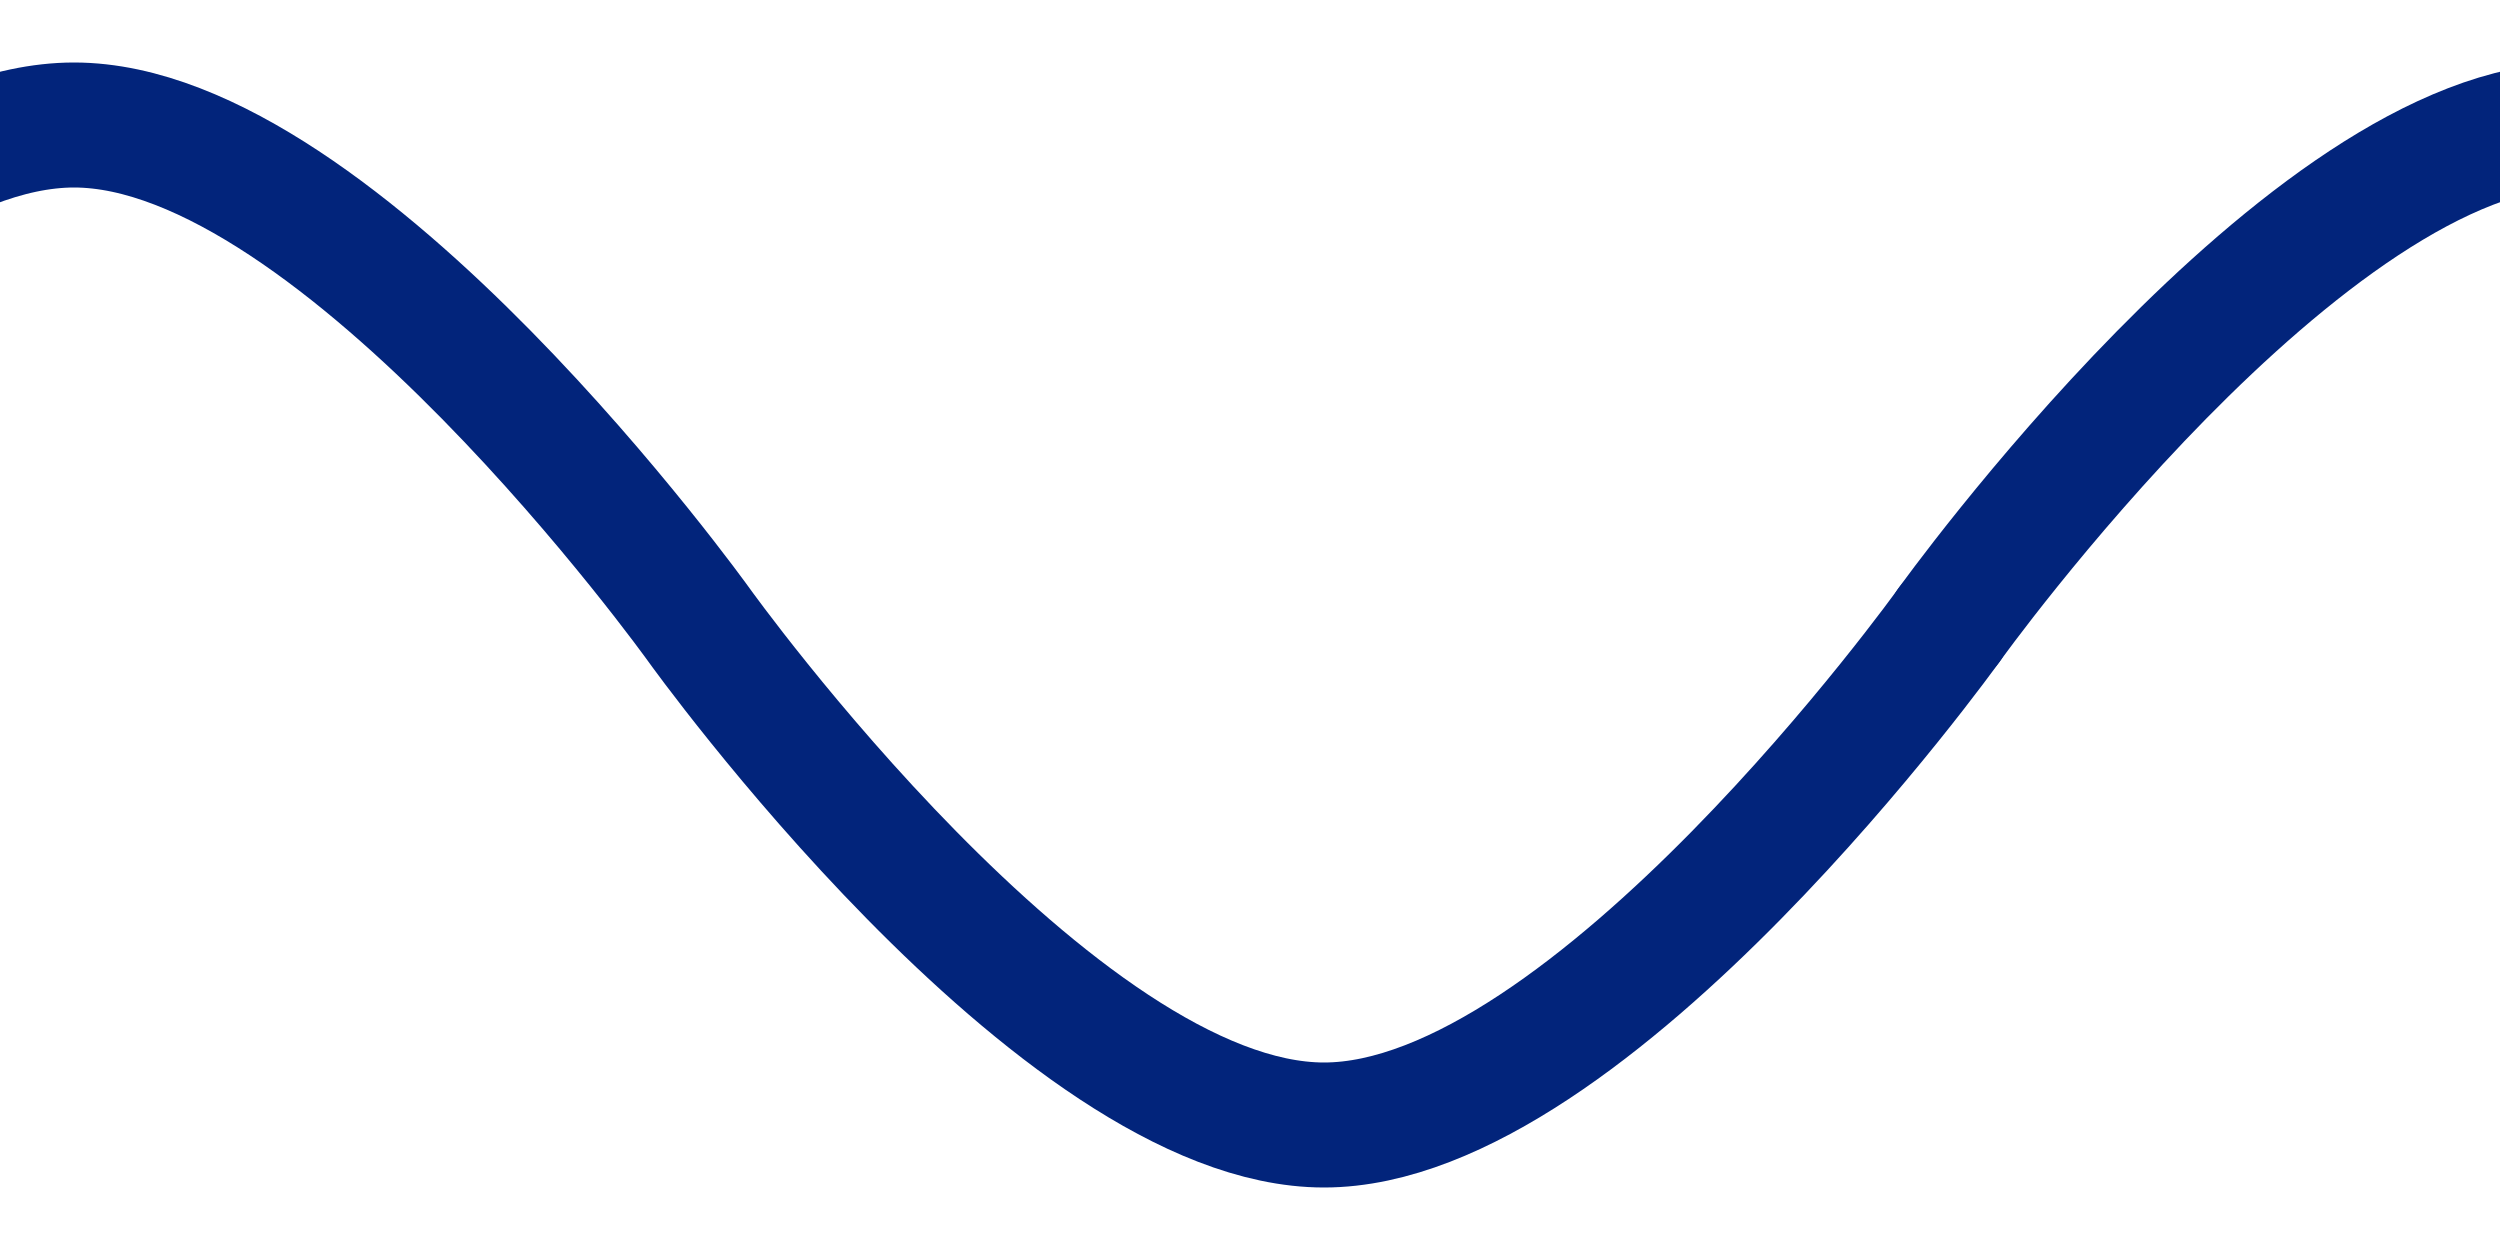
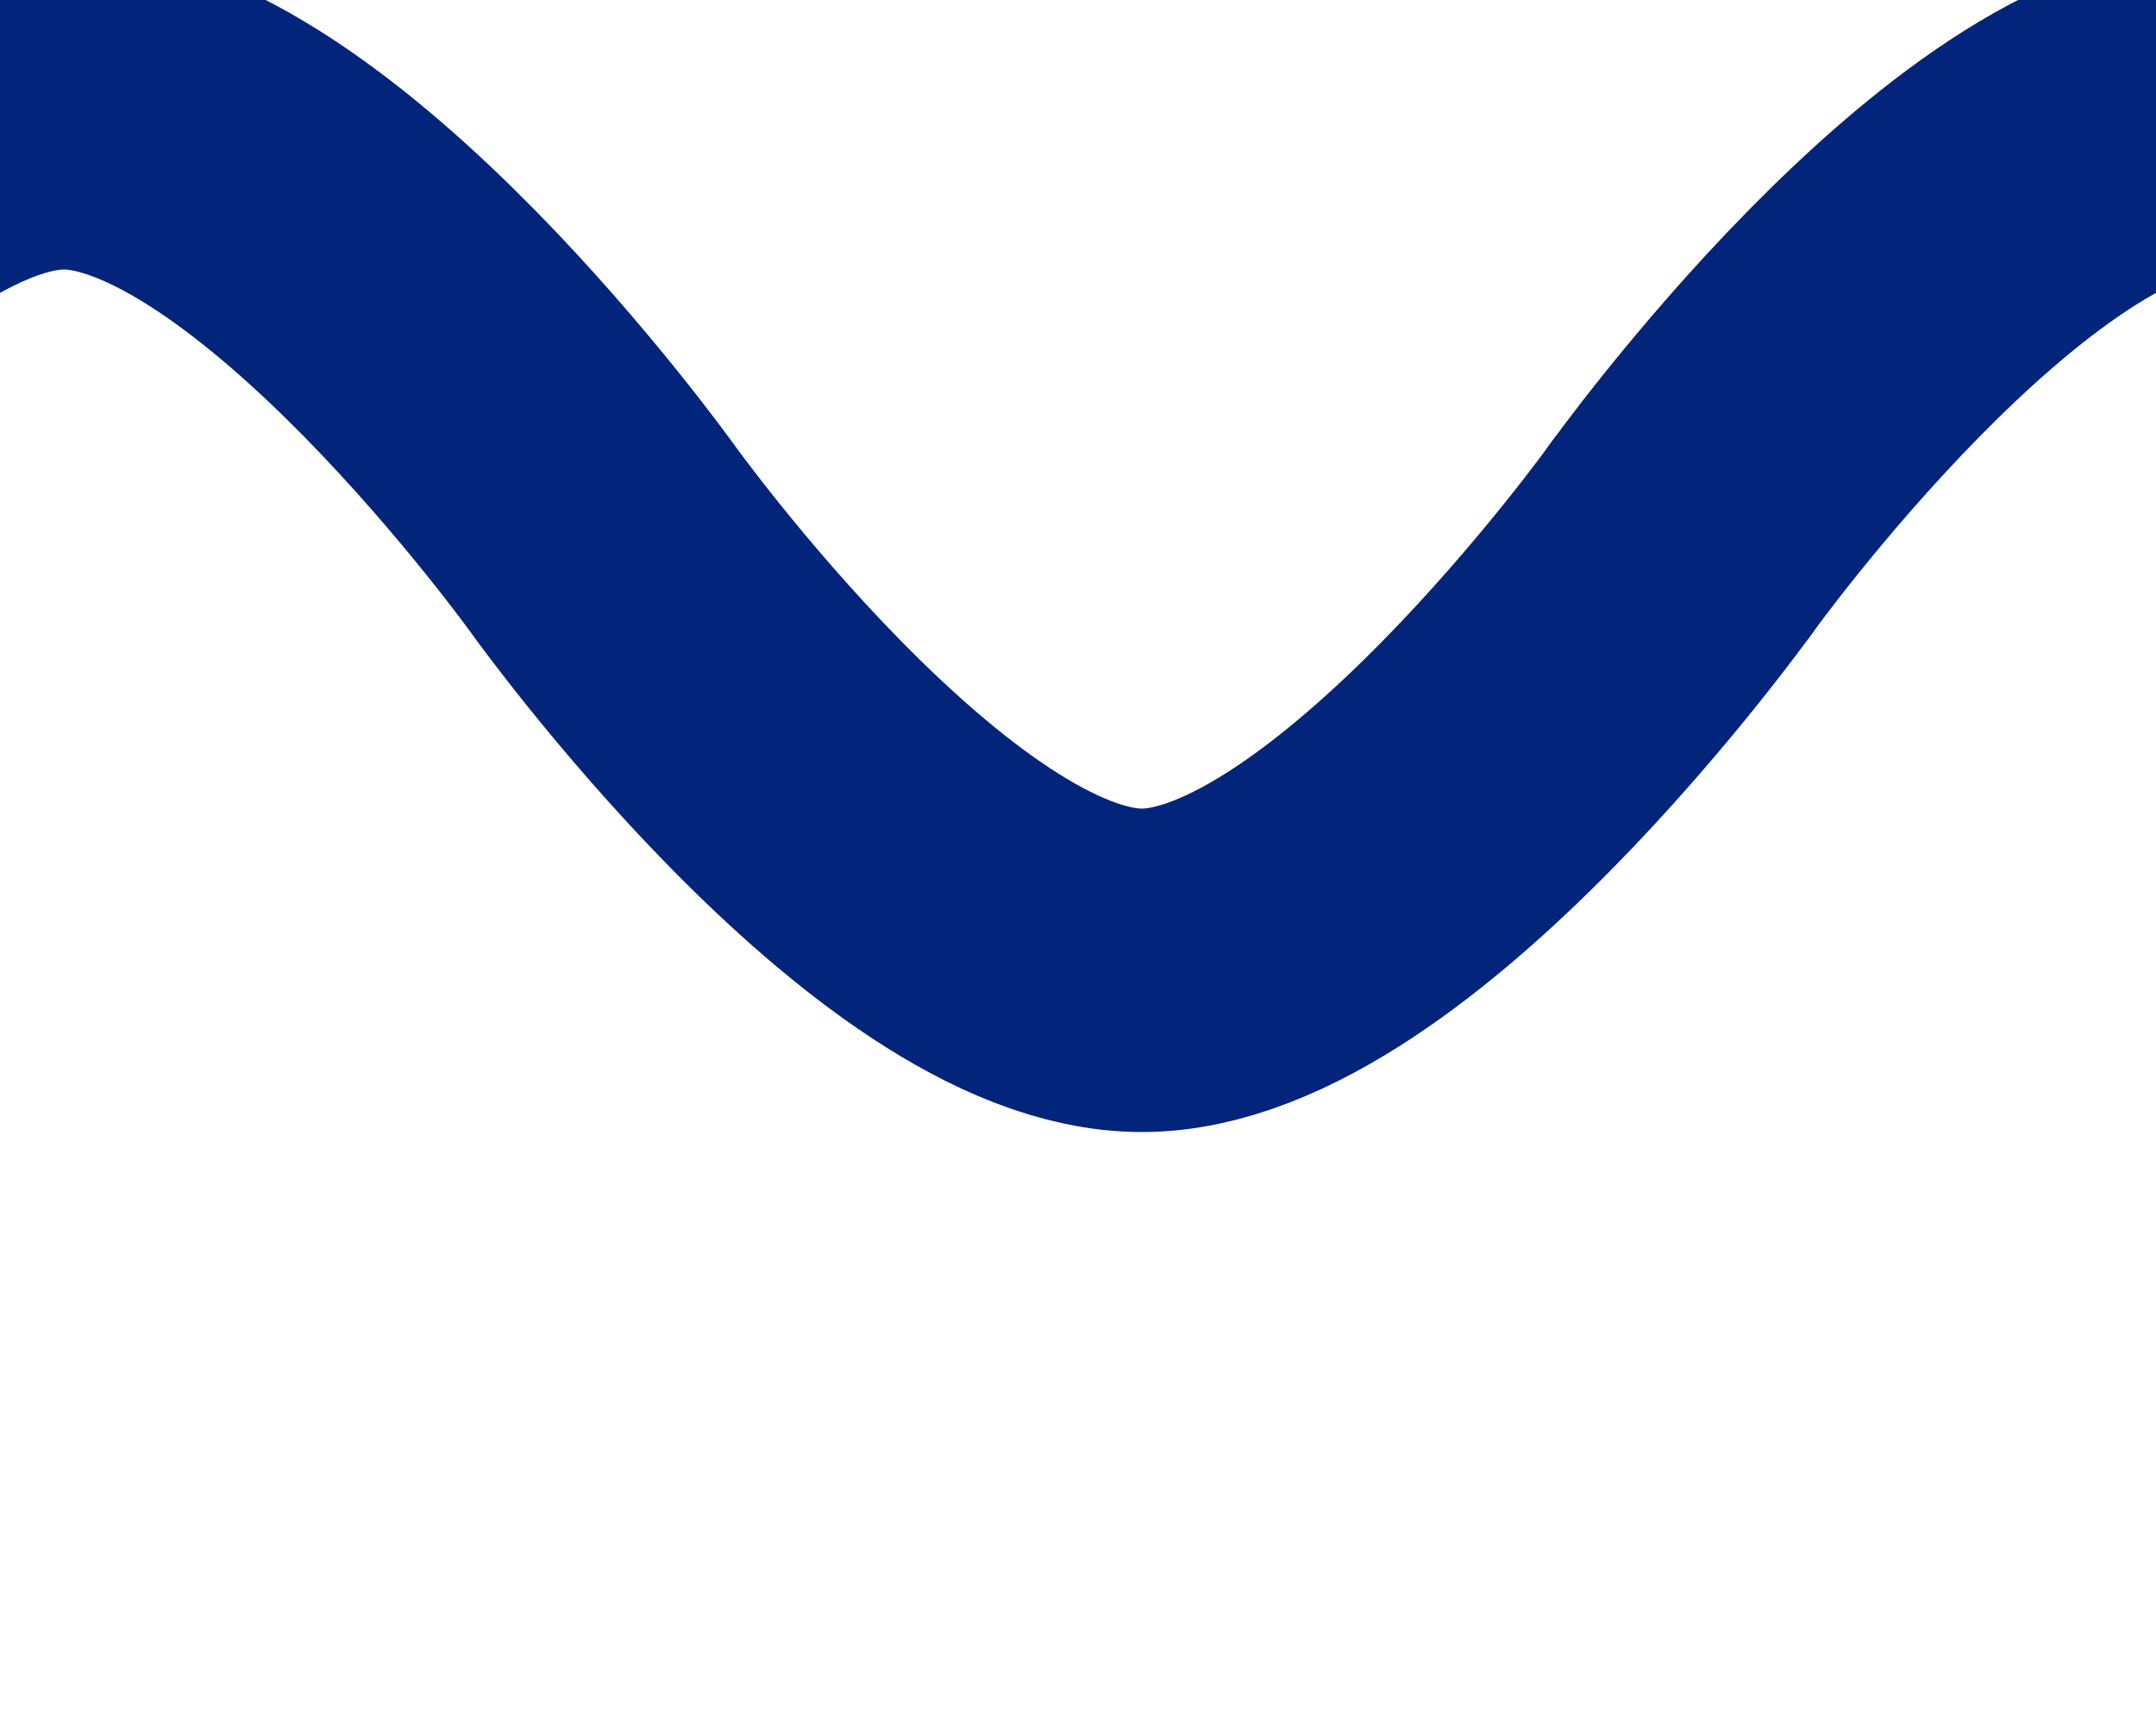
- <svg xmlns="http://www.w3.org/2000/svg" width="100%" height="100%" viewBox="0 0 100 50" version="1.1" id="svg1">
+ <svg xmlns="http://www.w3.org/2000/svg" width="100%" height="100%" viewBox="0 0 100 80" version="1.1" id="svg1">
  <defs id="defs1" />
  <g id="layer1">
-     <path style="fill:none;fill-opacity:1;fill-rule:evenodd;stroke:#02247b;stroke-width:5;stroke-linecap:round;stroke-linejoin:miter;stroke-dasharray:none;stroke-opacity:1;paint-order:normal" d="m -22.039,25 c 0,0 14.328,-20 25,-20 C 13.632,5 27.961,25 27.961,25 c 0,0 14.328,20 25,20 10.672,0 25,-20 25,-20" id="path2-7-5-4" />
-     <path style="fill:none;fill-opacity:1;fill-rule:evenodd;stroke:#02247b;stroke-width:5;stroke-linecap:round;stroke-linejoin:miter;stroke-dasharray:none;stroke-opacity:1;paint-order:normal" d="m 77.961,25 c 0,0 14.328,-20 25,-20 10.672,0 25,20 25,20 0,0 14.328,20 25,20 C 163.632,45 177.961,25 177.961,25" id="path2-3-8-5-8" />
+     <path style="fill:none;fill-opacity:1;fill-rule:evenodd;stroke:#02247b;stroke-width:15;stroke-linecap:round;stroke-linejoin:miter;stroke-dasharray:none;stroke-opacity:1;paint-order:normal" d="m -22.039,25 c 0,0 14.328,-20 25,-20 C 13.632,5 27.961,25 27.961,25 c 0,0 14.328,20 25,20 10.672,0 25,-20 25,-20" id="path2-7-5-4" />
+     <path style="fill:none;fill-opacity:1;fill-rule:evenodd;stroke:#02247b;stroke-width:15;stroke-linecap:round;stroke-linejoin:miter;stroke-dasharray:none;stroke-opacity:1;paint-order:normal" d="m 77.961,25 c 0,0 14.328,-20 25,-20 10.672,0 25,20 25,20 0,0 14.328,20 25,20 C 163.632,45 177.961,25 177.961,25" id="path2-3-8-5-8" />
  </g>
</svg>
